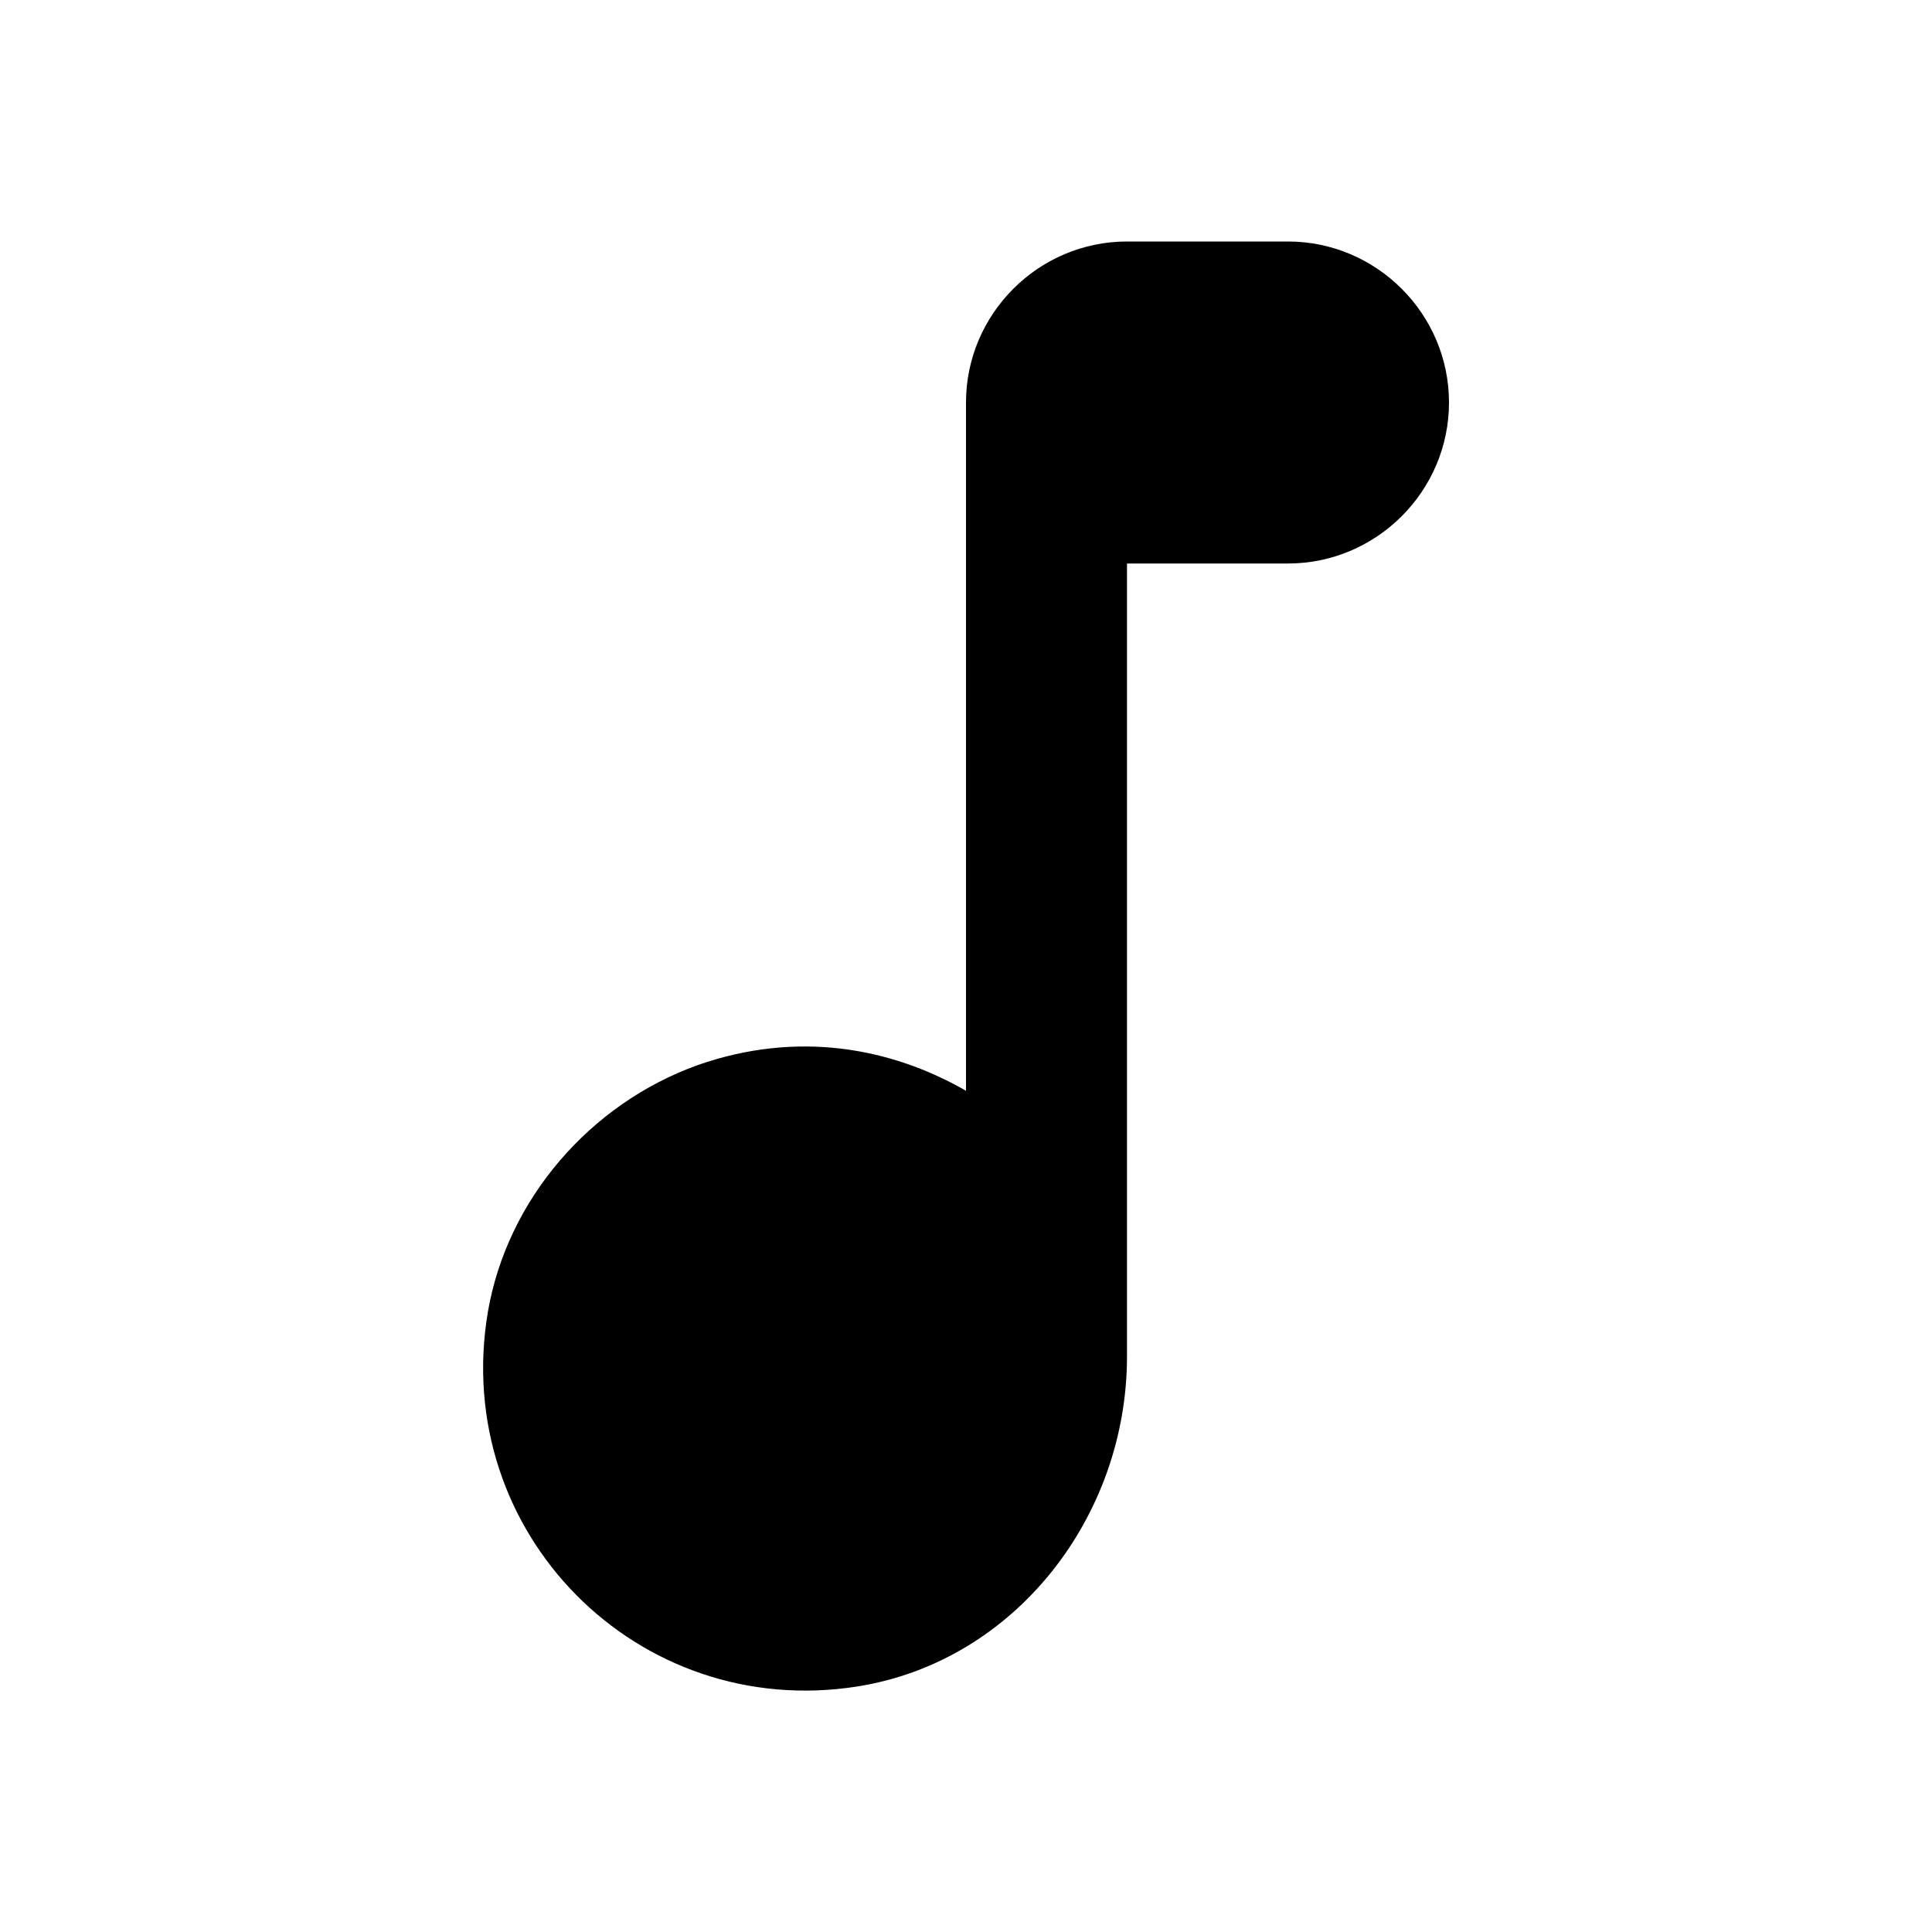
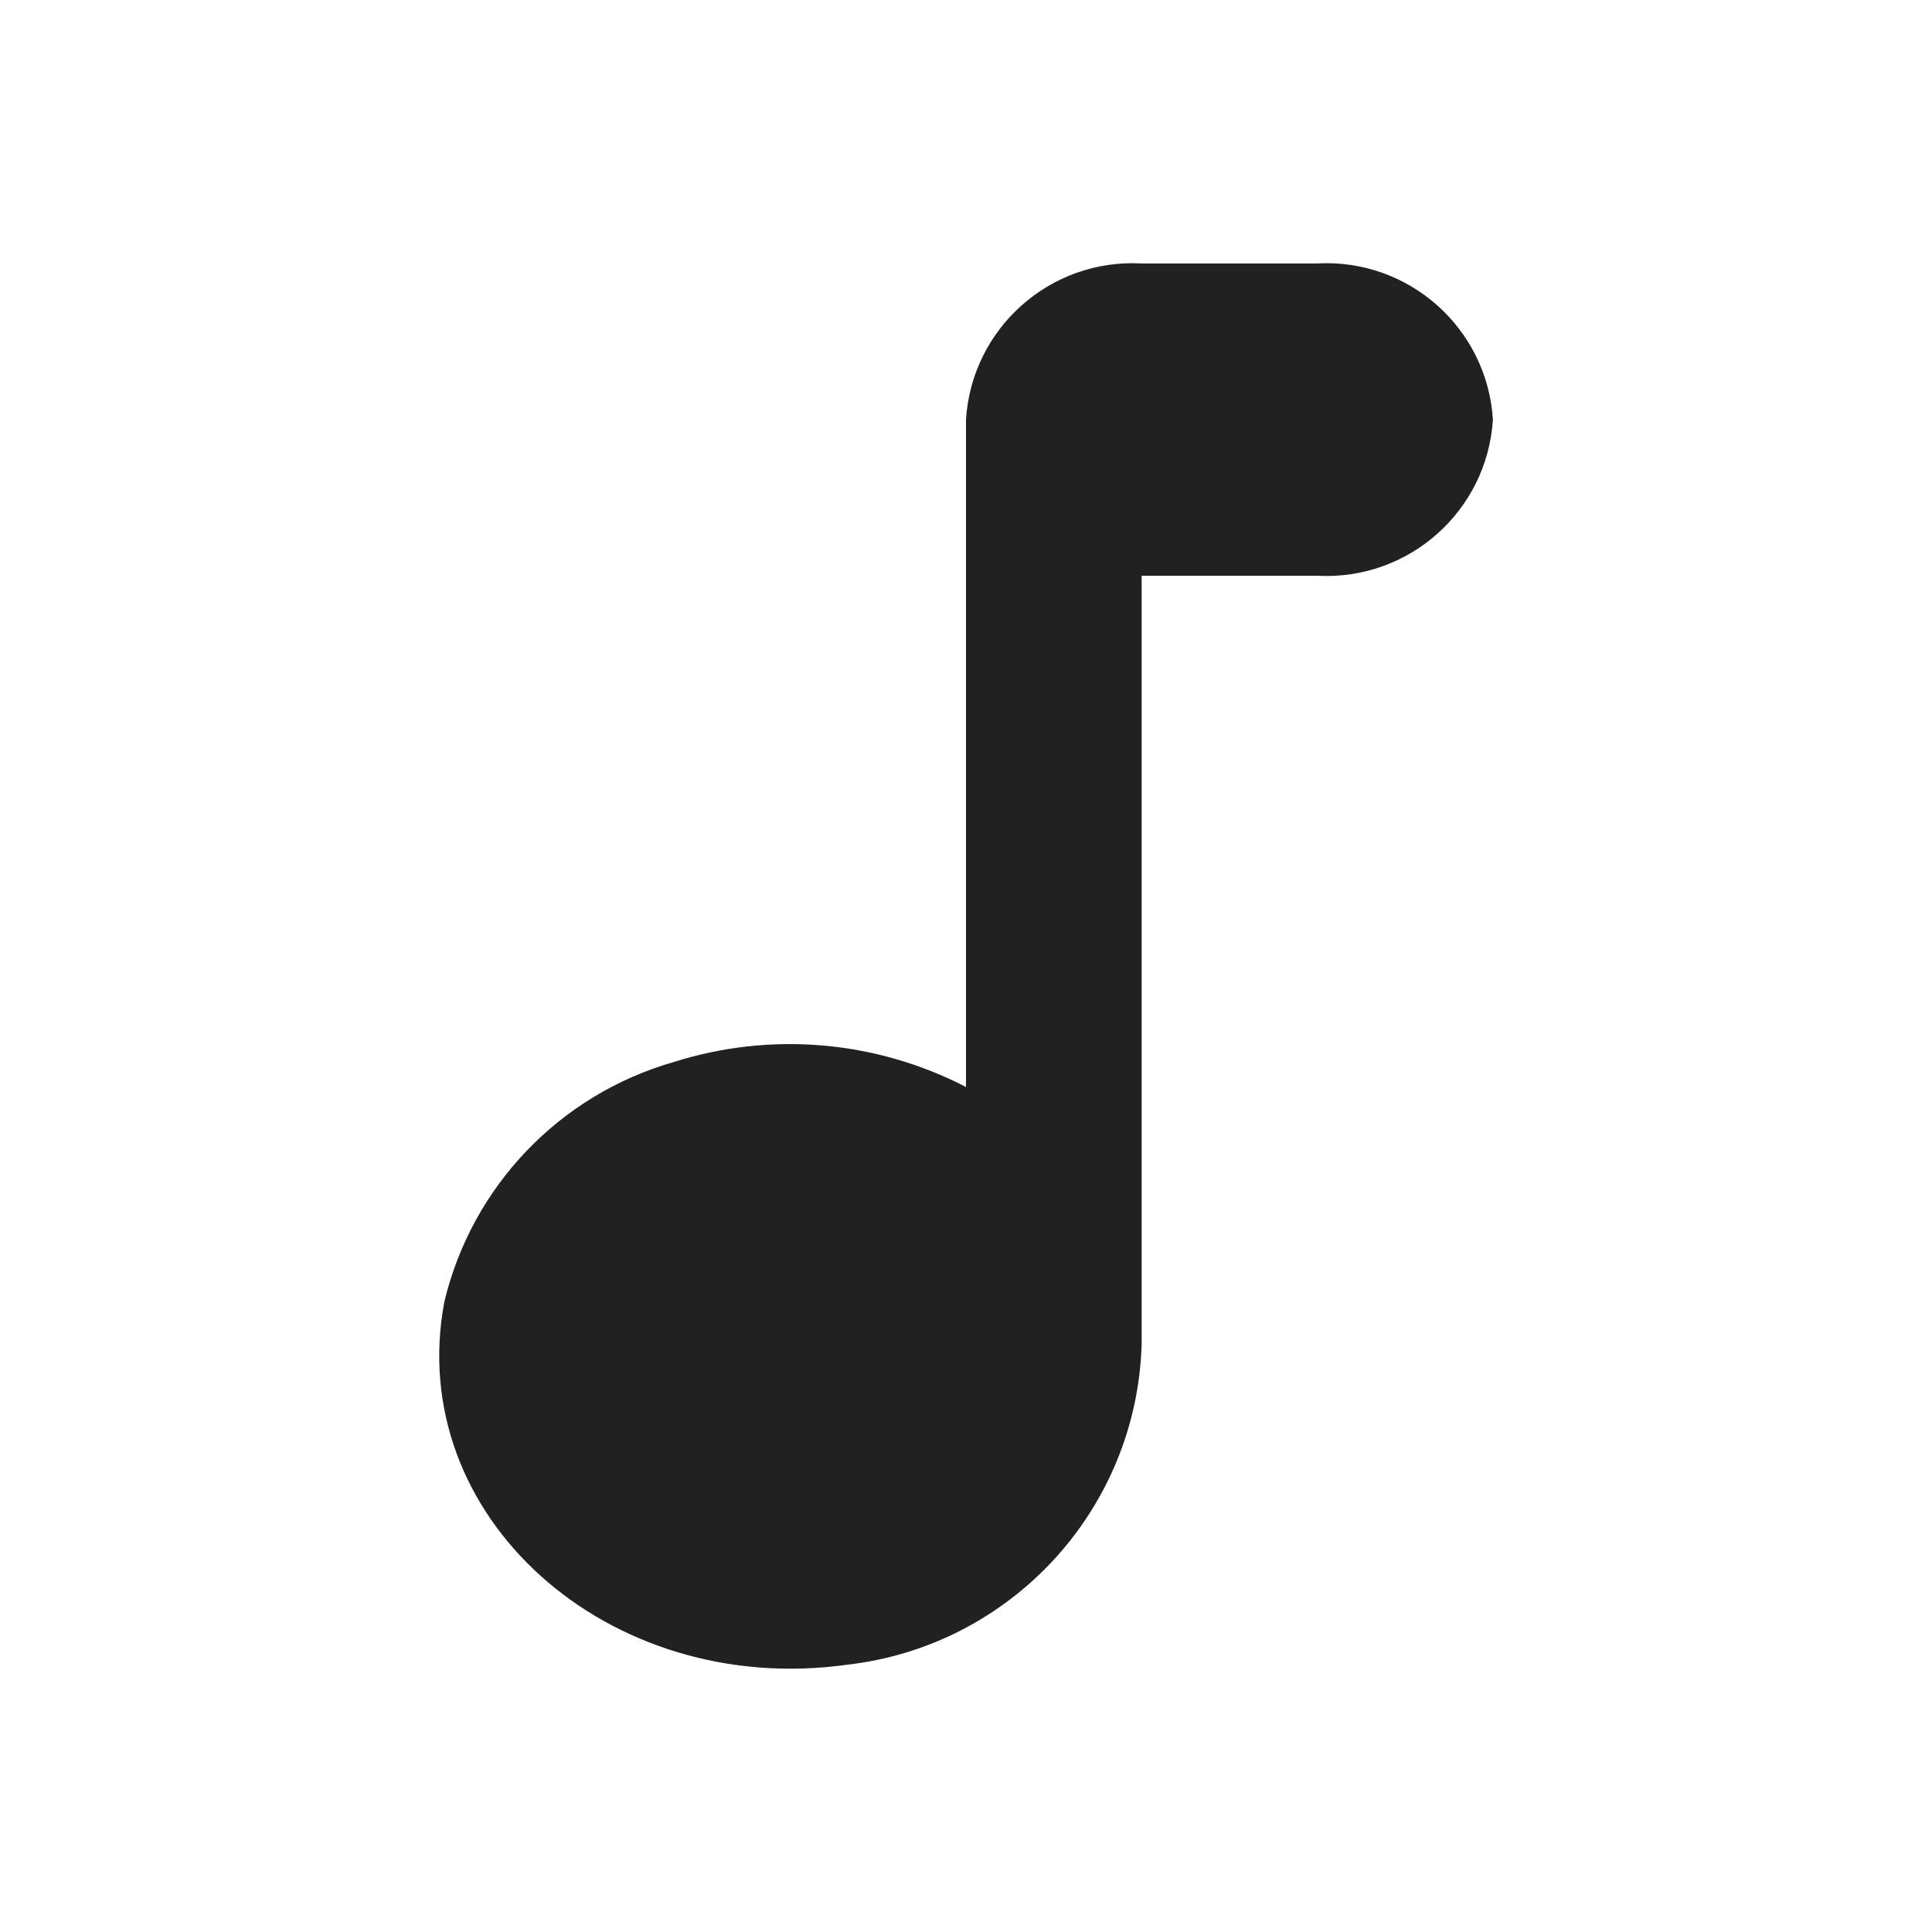
- <svg xmlns="http://www.w3.org/2000/svg" width="24" height="24" viewBox="0 0 24 24">
-   <path fill="none" d="M0 0h24v24H0V0z" />
-   <path d="M12 5v8.55c-.94-.54-2.1-.75-3.33-.32-1.34.48-2.37 1.67-2.61 3.07-.46 2.74 1.86 5.08 4.59 4.65 1.96-.31 3.35-2.11 3.35-4.1V7h2c1.1 0 2-.9 2-2s-.9-2-2-2h-2c-1.1 0-2 .9-2 2z" />
+ <svg xmlns="http://www.w3.org/2000/svg" id="icon-music-note" width="22" height="22" viewBox="0 0 22 22">
+   <path id="Path_11" data-name="Path 11" d="M0,0H22V22H0Z" fill="none" />
+   <path id="Path_12" data-name="Path 12" d="M12,4.778v7.6a4.369,4.369,0,0,0-3.33-.284,3.746,3.746,0,0,0-2.61,2.729c-.46,2.436,1.86,4.516,4.59,4.133A3.786,3.786,0,0,0,14,15.311V6.556h2a1.9,1.9,0,0,0,2-1.778A1.9,1.9,0,0,0,16,3H14A1.9,1.9,0,0,0,12,4.778Z" transform="translate(-1)" fill="#212121" />
</svg>
